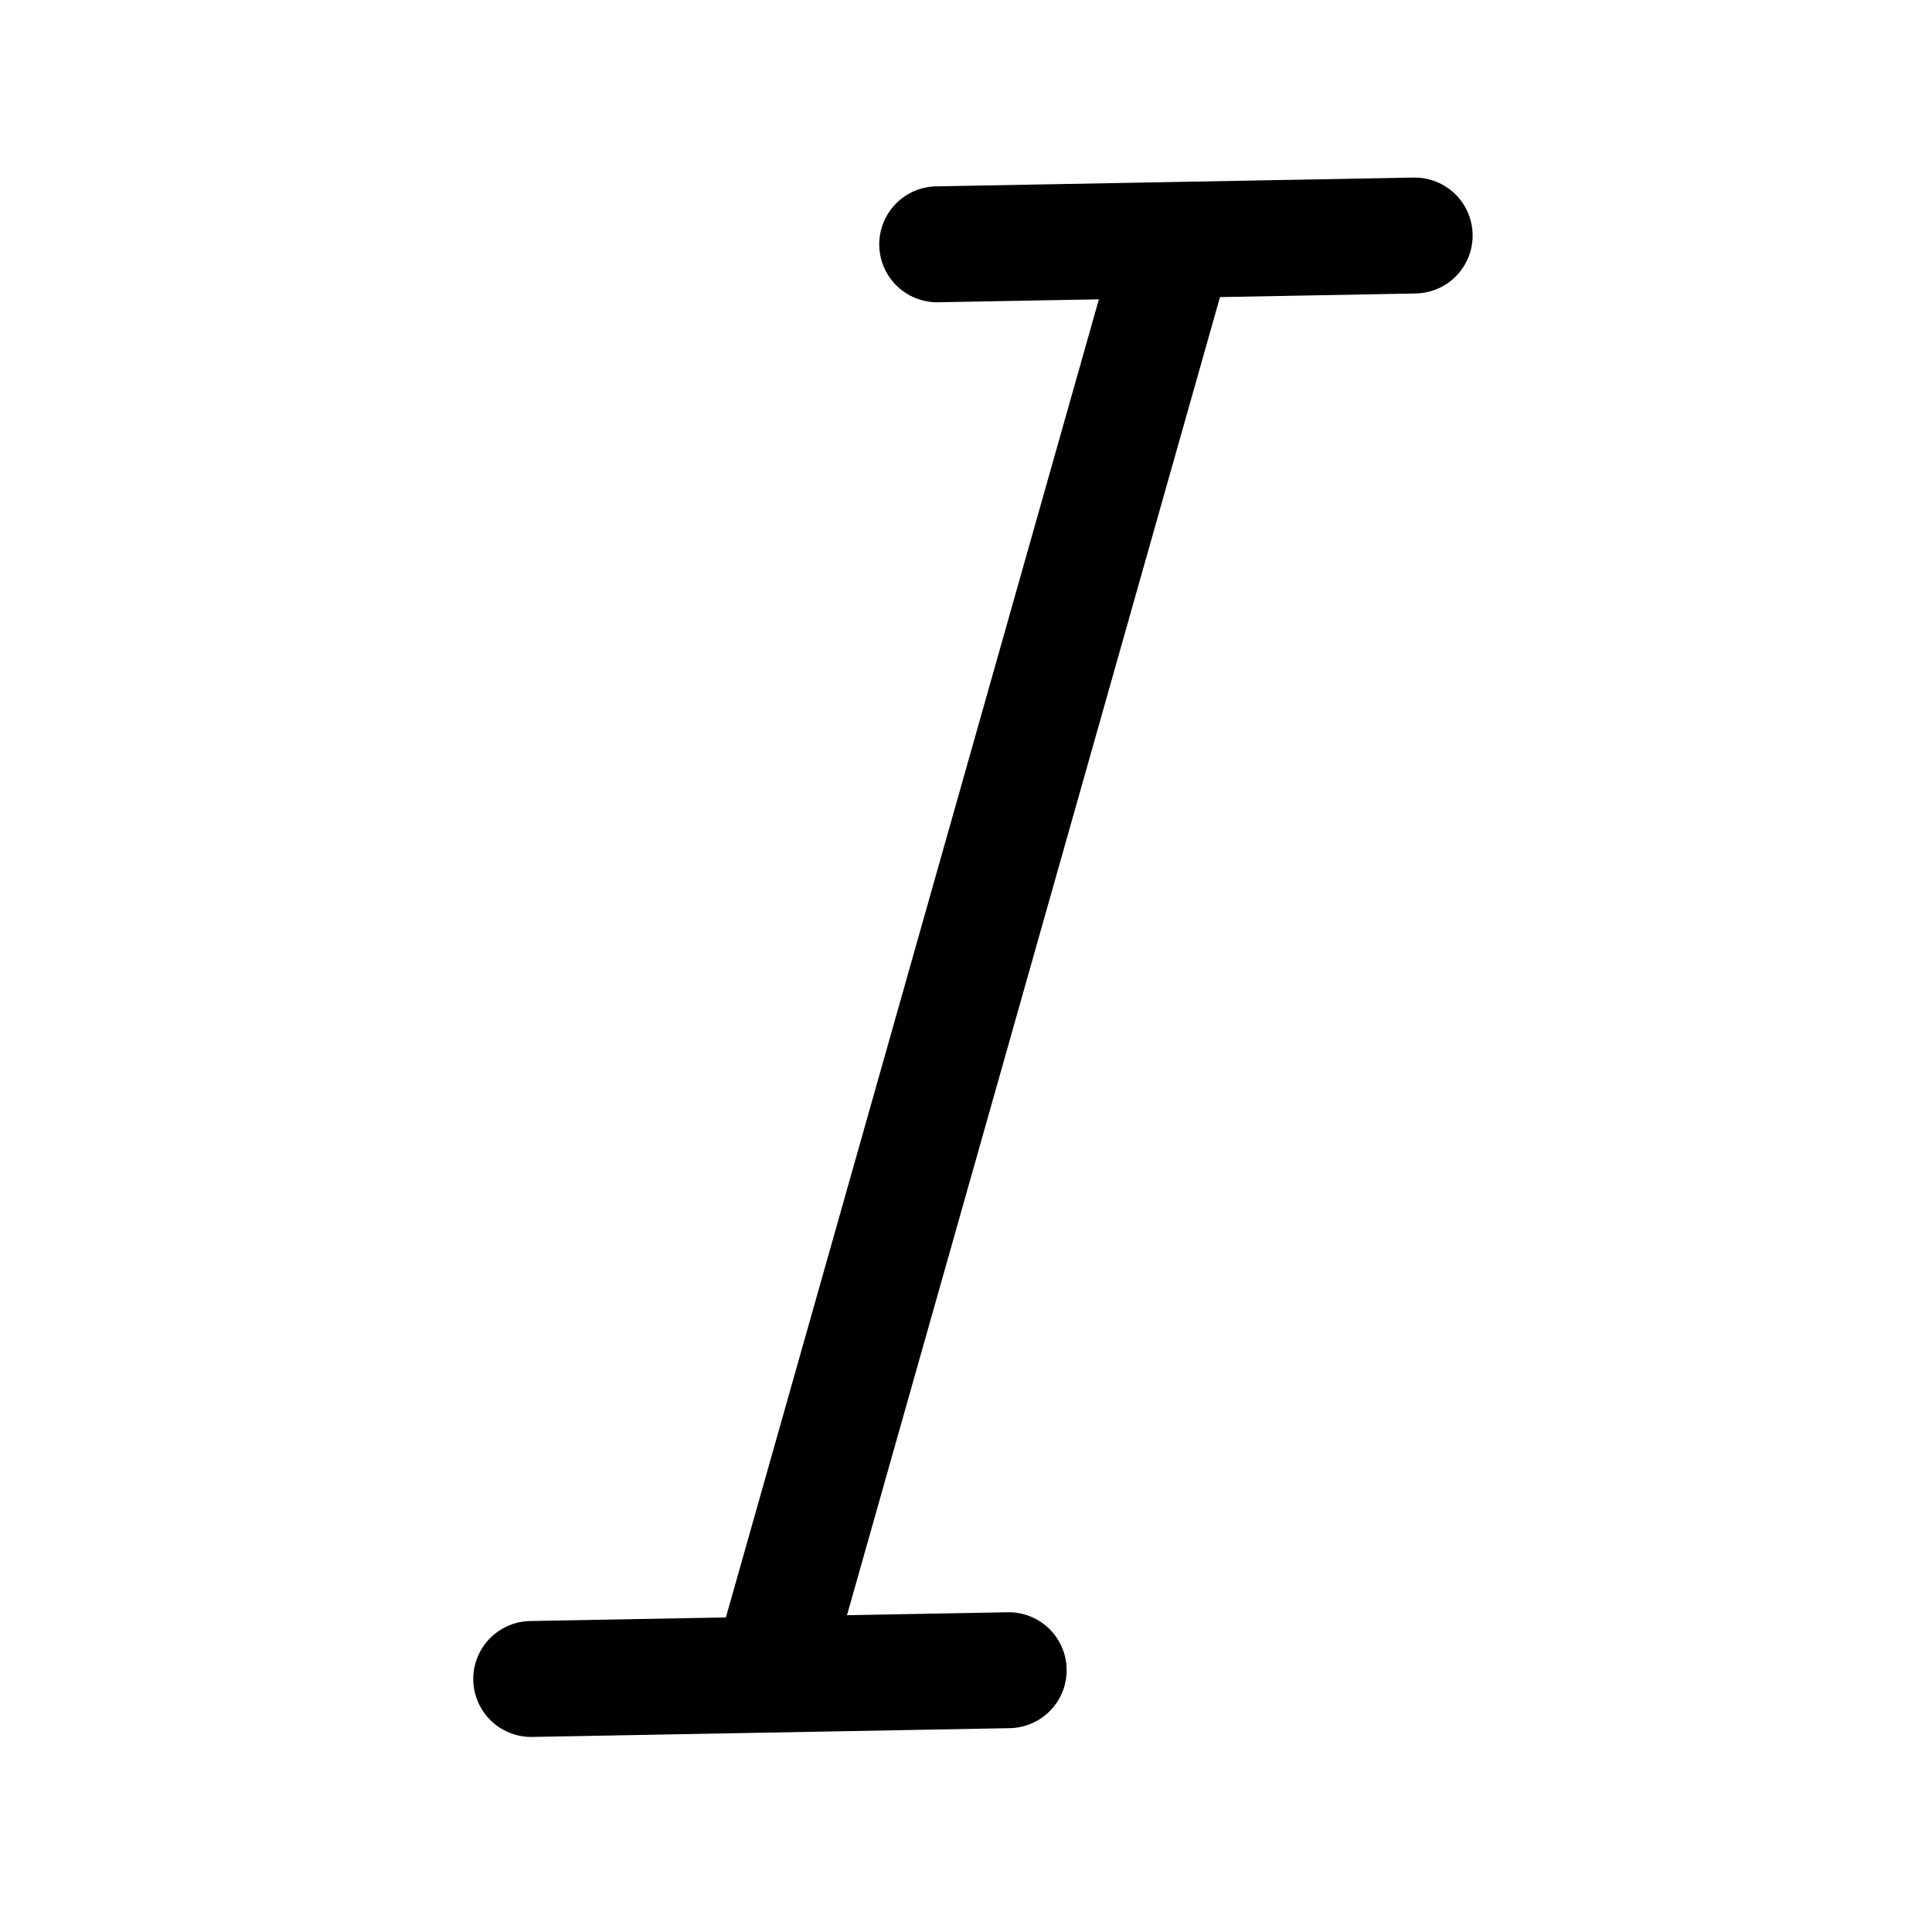
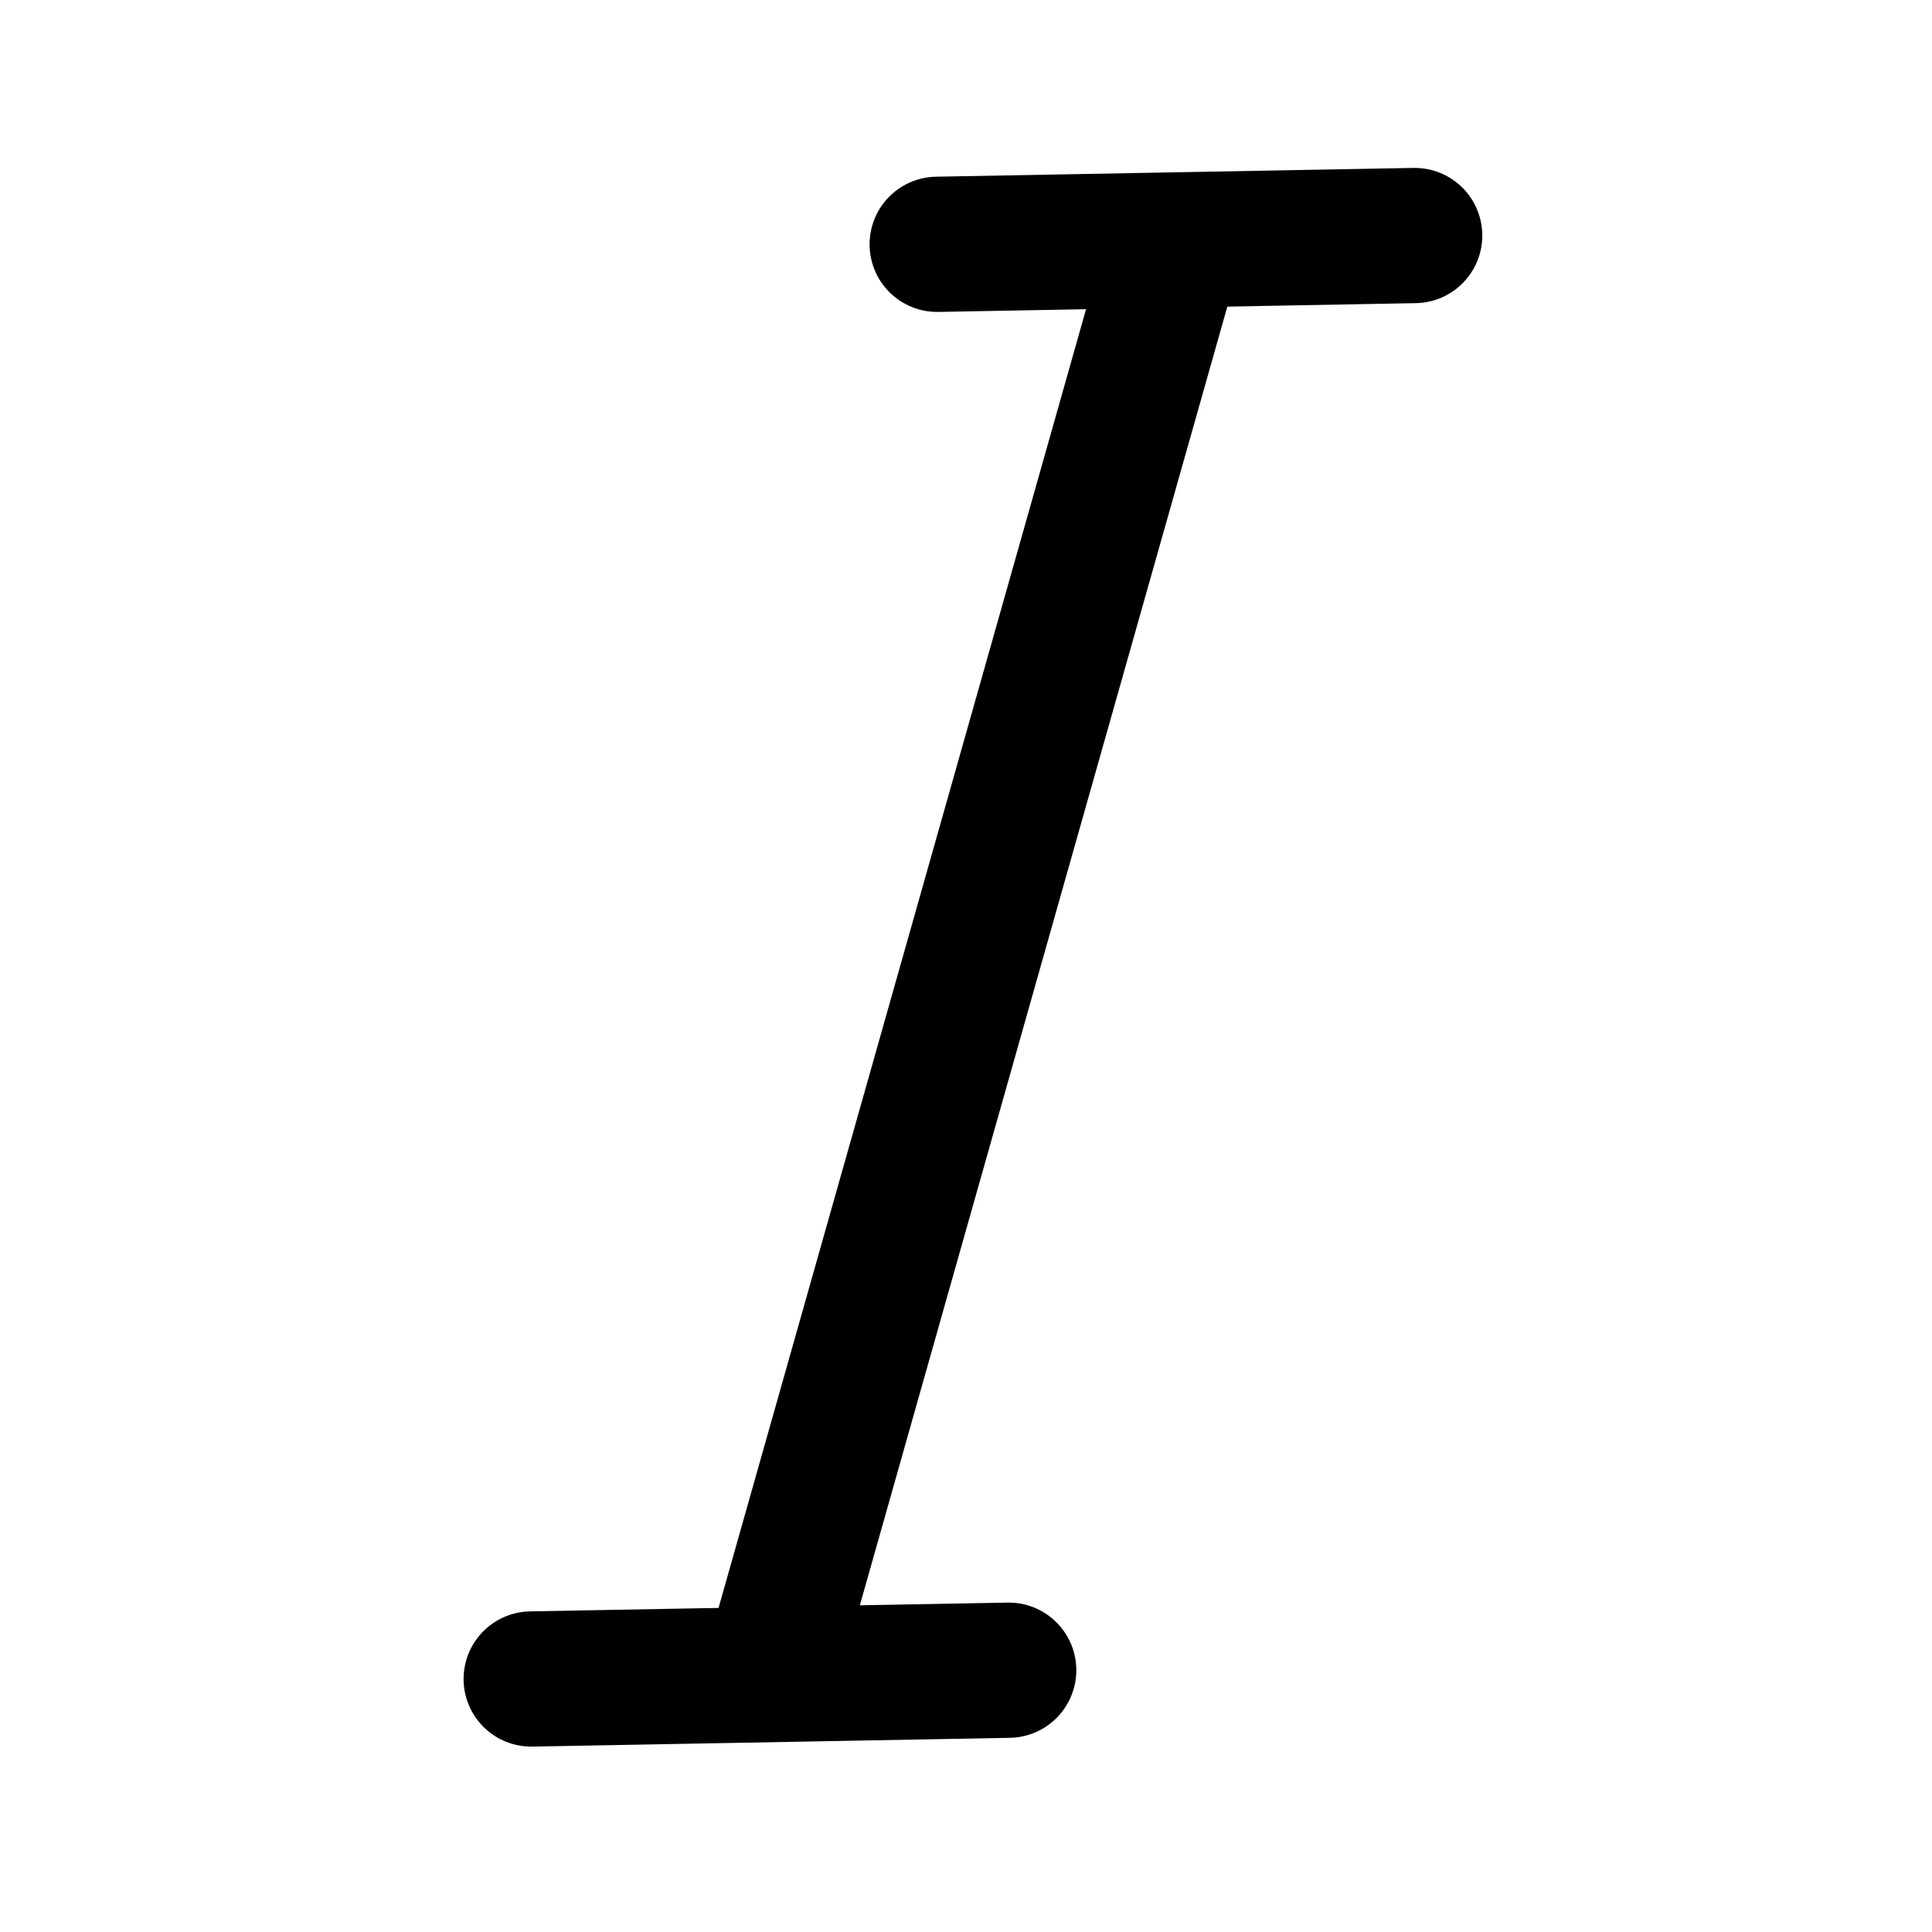
- <svg xmlns="http://www.w3.org/2000/svg" id="svg8" version="1.1" viewBox="0 0 200 200" height="200mm" width="200mm">
+ <svg xmlns="http://www.w3.org/2000/svg" width="200mm" height="200mm" viewBox="0 0 200 200" version="1.1" id="svg8">
  <defs id="defs2">
-     <marker style="overflow:visible" id="marker1165" refX="0" refY="0" orient="auto">
-       <path transform="matrix(-0.8,0,0,-0.8,-10,0)" style="fill-rule:evenodd;stroke:#000000;stroke-width:1pt" d="M 0,0 5,-5 -12.5,0 5,5 Z" id="path1163" />
+     <marker orient="auto" refY="0" refX="0" id="marker1165" style="overflow:visible">
+       <path id="path1163" d="M 0,0 5,-5 -12.5,0 5,5 Z" style="fill-rule:evenodd;stroke:#000000;stroke-width:1pt" transform="matrix(-0.8,0,0,-0.8,-10,0)" />
    </marker>
-     <marker style="overflow:visible" id="marker1161" refX="0" refY="0" orient="auto">
-       <path transform="matrix(0.8,0,0,0.8,10,0)" style="fill-rule:evenodd;stroke:#000000;stroke-width:1pt" d="M 0,0 5,-5 -12.5,0 5,5 Z" id="path1159" />
+     <marker orient="auto" refY="0" refX="0" id="marker1161" style="overflow:visible">
+       <path id="path1159" d="M 0,0 5,-5 -12.5,0 5,5 Z" style="fill-rule:evenodd;stroke:#000000;stroke-width:1pt" transform="matrix(0.8,0,0,0.8,10,0)" />
    </marker>
-     <marker style="overflow:visible" id="Arrow1Send" refX="0" refY="0" orient="auto">
-       <path transform="matrix(-0.2,0,0,-0.2,-1.2,0)" style="fill-rule:evenodd;stroke:#000000;stroke-width:1pt" d="M 0,0 5,-5 -12.5,0 5,5 Z" id="path864" />
+     <marker orient="auto" refY="0" refX="0" id="Arrow1Send" style="overflow:visible">
+       <path id="path864" d="M 0,0 5,-5 -12.5,0 5,5 Z" style="fill-rule:evenodd;stroke:#000000;stroke-width:1pt" transform="matrix(-0.2,0,0,-0.2,-1.2,0)" />
    </marker>
-     <marker style="overflow:visible" id="Arrow1Sstart" refX="0" refY="0" orient="auto">
-       <path transform="matrix(0.2,0,0,0.2,1.2,0)" style="fill-rule:evenodd;stroke:#000000;stroke-width:1pt" d="M 0,0 5,-5 -12.5,0 5,5 Z" id="path861" />
+     <marker orient="auto" refY="0" refX="0" id="Arrow1Sstart" style="overflow:visible">
+       <path id="path861" d="M 0,0 5,-5 -12.5,0 5,5 Z" style="fill-rule:evenodd;stroke:#000000;stroke-width:1pt" transform="matrix(0.2,0,0,0.2,1.2,0)" />
    </marker>
-     <marker style="overflow:visible" id="Arrow1Mend" refX="0" refY="0" orient="auto">
-       <path transform="matrix(-0.4,0,0,-0.4,-4,0)" style="fill-rule:evenodd;stroke:#000000;stroke-width:1pt" d="M 0,0 5,-5 -12.5,0 5,5 Z" id="path858" />
+     <marker orient="auto" refY="0" refX="0" id="Arrow1Mend" style="overflow:visible">
+       <path id="path858" d="M 0,0 5,-5 -12.5,0 5,5 Z" style="fill-rule:evenodd;stroke:#000000;stroke-width:1pt" transform="matrix(-0.4,0,0,-0.4,-4,0)" />
    </marker>
-     <marker style="overflow:visible" id="Arrow1Mstart" refX="0" refY="0" orient="auto">
-       <path transform="matrix(0.4,0,0,0.4,4,0)" style="fill-rule:evenodd;stroke:#000000;stroke-width:1pt" d="M 0,0 5,-5 -12.5,0 5,5 Z" id="path855" />
+     <marker orient="auto" refY="0" refX="0" id="Arrow1Mstart" style="overflow:visible">
+       <path id="path855" d="M 0,0 5,-5 -12.5,0 5,5 Z" style="fill-rule:evenodd;stroke:#000000;stroke-width:1pt" transform="matrix(0.4,0,0,0.4,4,0)" />
    </marker>
-     <marker style="overflow:visible" id="Arrow1Lend" refX="0" refY="0" orient="auto">
-       <path transform="matrix(-0.8,0,0,-0.8,-10,0)" style="fill-rule:evenodd;stroke:#000000;stroke-width:1pt" d="M 0,0 5,-5 -12.5,0 5,5 Z" id="path852" />
+     <marker orient="auto" refY="0" refX="0" id="Arrow1Lend" style="overflow:visible">
+       <path id="path852" d="M 0,0 5,-5 -12.5,0 5,5 Z" style="fill-rule:evenodd;stroke:#000000;stroke-width:1pt" transform="matrix(-0.8,0,0,-0.8,-10,0)" />
    </marker>
-     <marker style="overflow:visible" id="Arrow1Lstart" refX="0" refY="0" orient="auto">
-       <path transform="matrix(0.8,0,0,0.8,10,0)" style="fill-rule:evenodd;stroke:#000000;stroke-width:1pt" d="M 0,0 5,-5 -12.5,0 5,5 Z" id="path849" />
+     <marker orient="auto" refY="0" refX="0" id="Arrow1Lstart" style="overflow:visible">
+       <path id="path849" d="M 0,0 5,-5 -12.5,0 5,5 Z" style="fill-rule:evenodd;stroke:#000000;stroke-width:1pt" transform="matrix(0.8,0,0,0.8,10,0)" />
    </marker>
  </defs>
  <g id="layer1">
-     <path id="path901-9-0-3-0-9" d="M 97.018,25.291 146.446,24.382" style="fill:none;stroke:#000000;stroke-width:12;stroke-linecap:round;stroke-linejoin:miter;stroke-miterlimit:4;stroke-dasharray:none;stroke-opacity:1" />
-     <path style="fill:none;stroke:#000000;stroke-width:12;stroke-linecap:round;stroke-linejoin:miter;stroke-miterlimit:4;stroke-dasharray:none;stroke-opacity:1" d="m 54.991,173.808 49.428,-0.909" id="path901-9-0-3-0-9-4" />
-     <path id="path2113" d="M 121.732,24.837 79.705,173.354" style="fill:none;stroke:#000000;stroke-width:12;stroke-linecap:butt;stroke-linejoin:miter;stroke-opacity:1;stroke-miterlimit:4;stroke-dasharray:none" />
+     <path style="fill:none;stroke:#000000;stroke-width:14;stroke-linecap:round;stroke-linejoin:miter;stroke-miterlimit:4;stroke-dasharray:none;stroke-opacity:1" d="M 97.018,25.291 146.446,24.382" id="path901-9-0-3-0-9" />
+     <path id="path901-9-0-3-0-9-4" d="m 54.991,173.808 49.428,-0.909" style="fill:none;stroke:#000000;stroke-width:14;stroke-linecap:round;stroke-linejoin:miter;stroke-miterlimit:4;stroke-dasharray:none;stroke-opacity:1" />
+     <path style="fill:none;stroke:#000000;stroke-width:14;stroke-linecap:butt;stroke-linejoin:miter;stroke-opacity:1;stroke-miterlimit:4;stroke-dasharray:none" d="M 121.732,24.837 79.705,173.354" id="path2113" />
  </g>
</svg>
